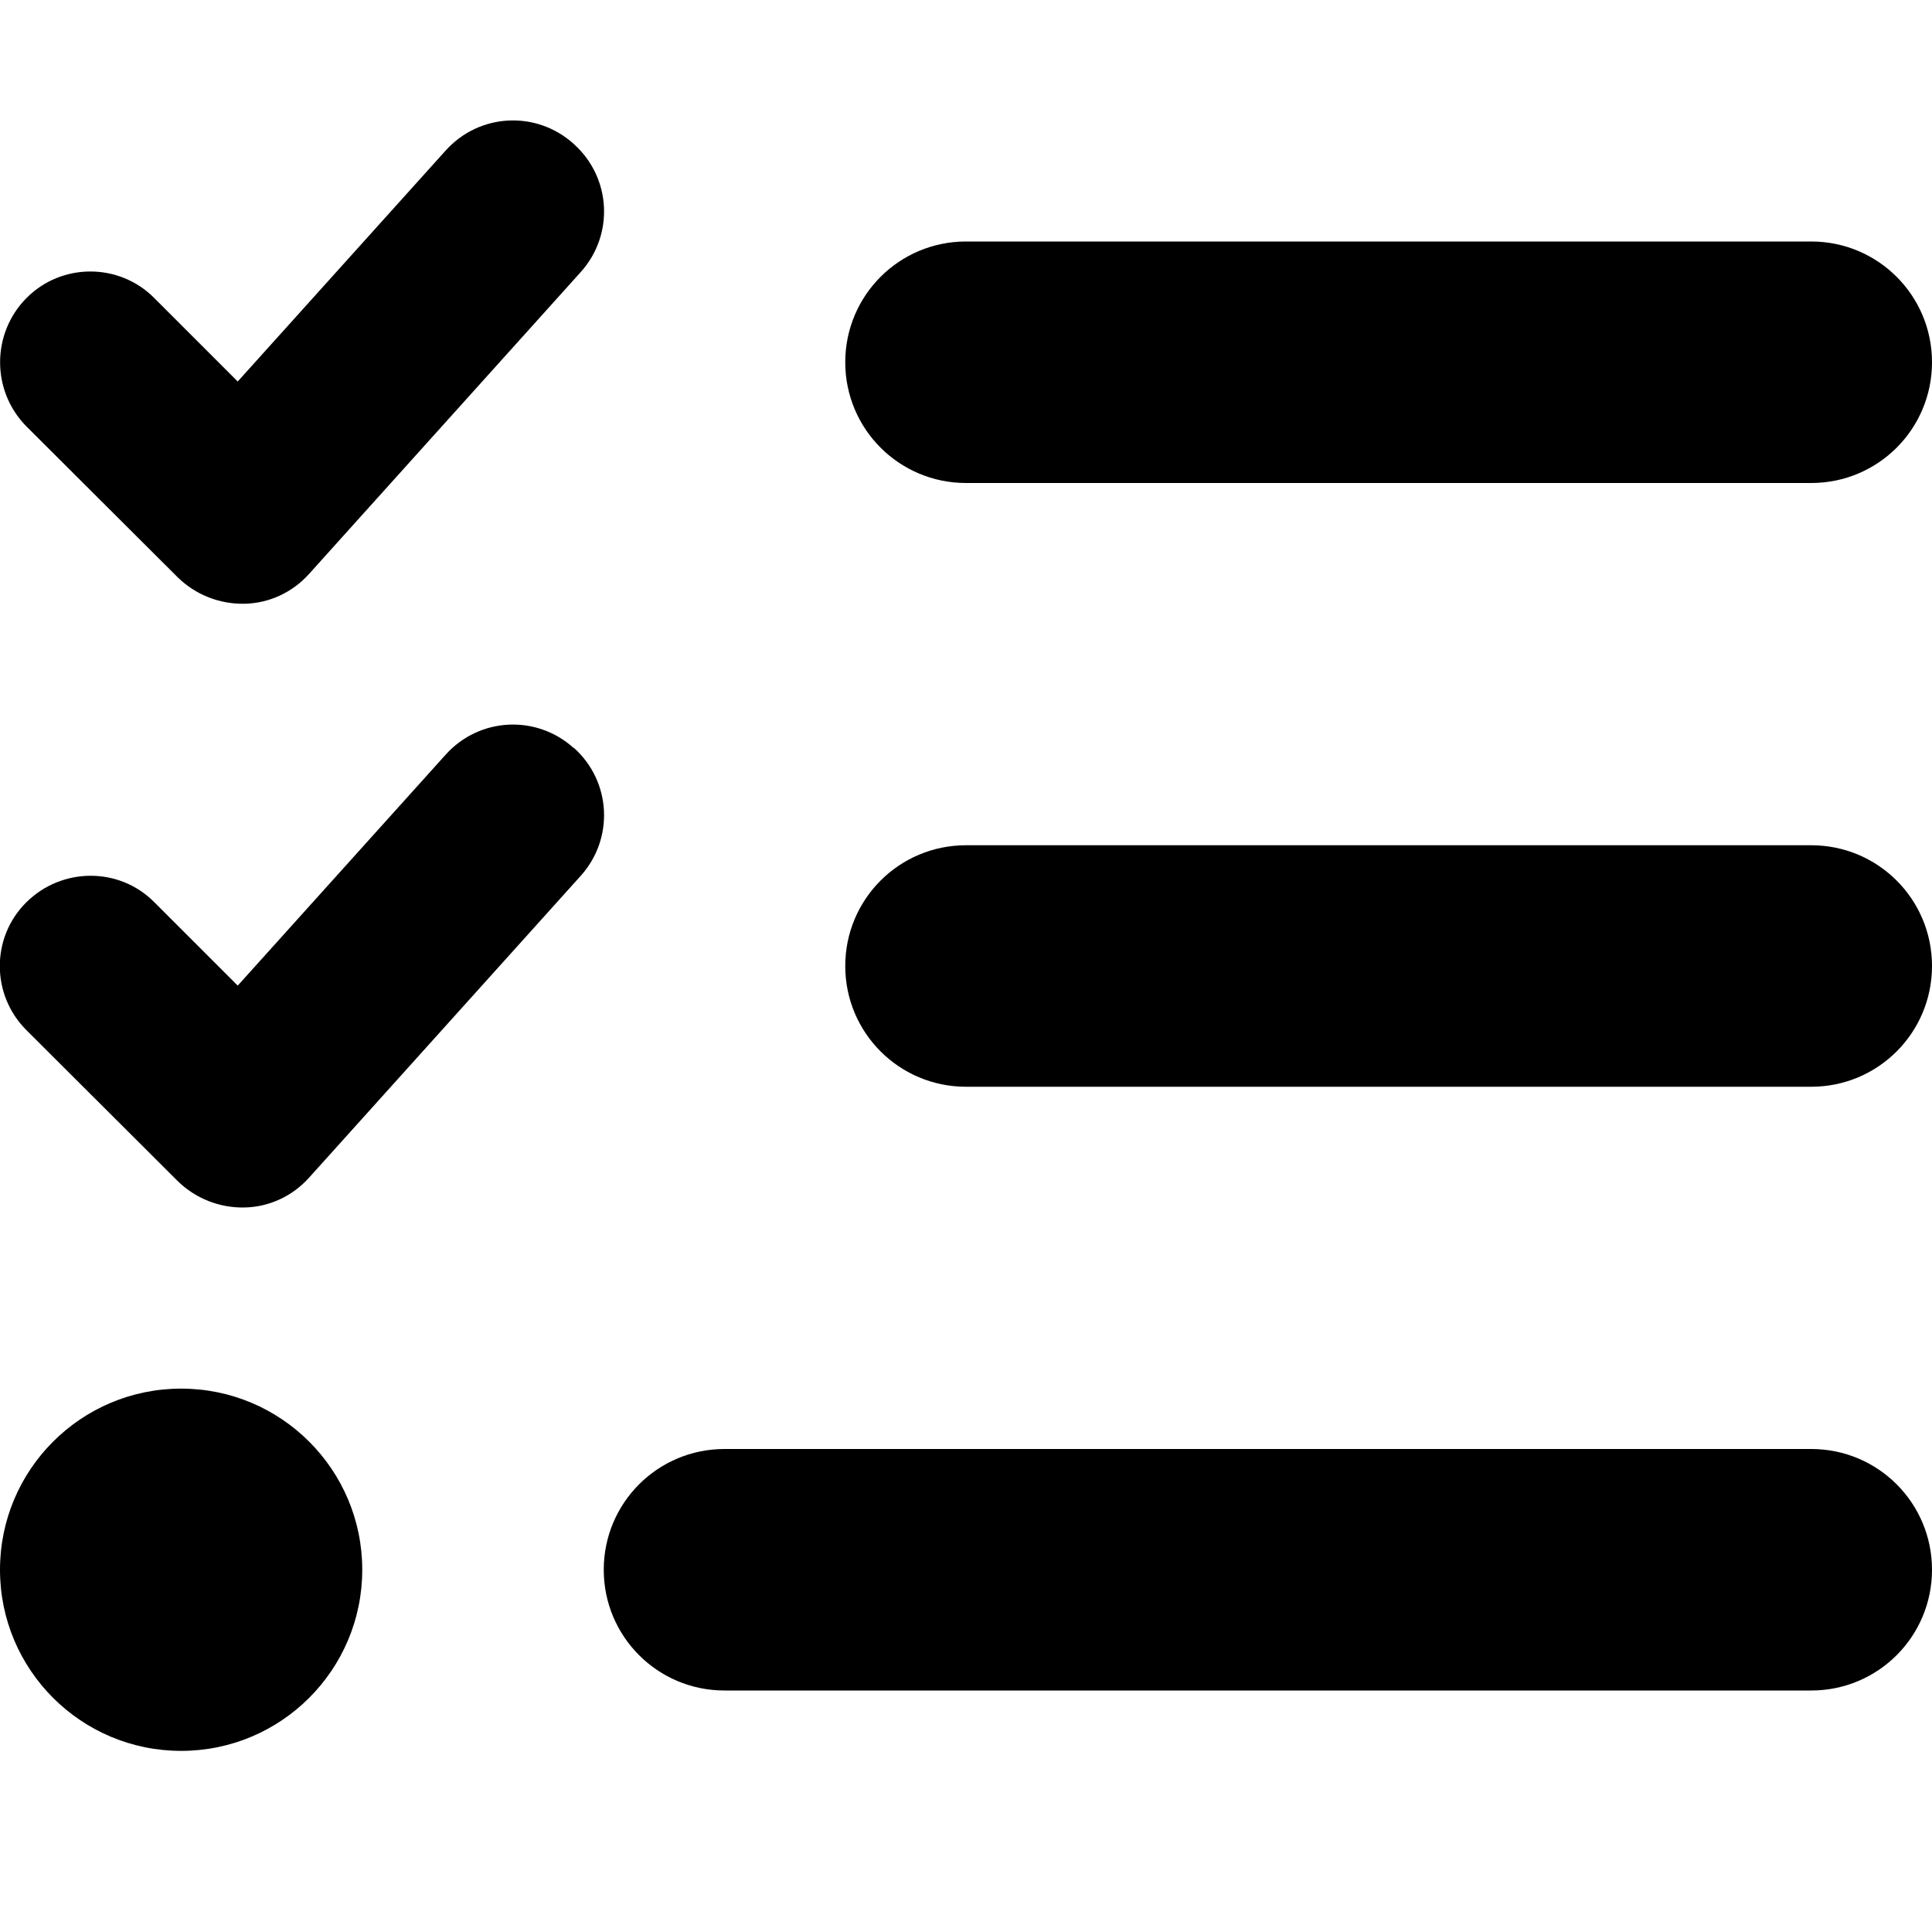
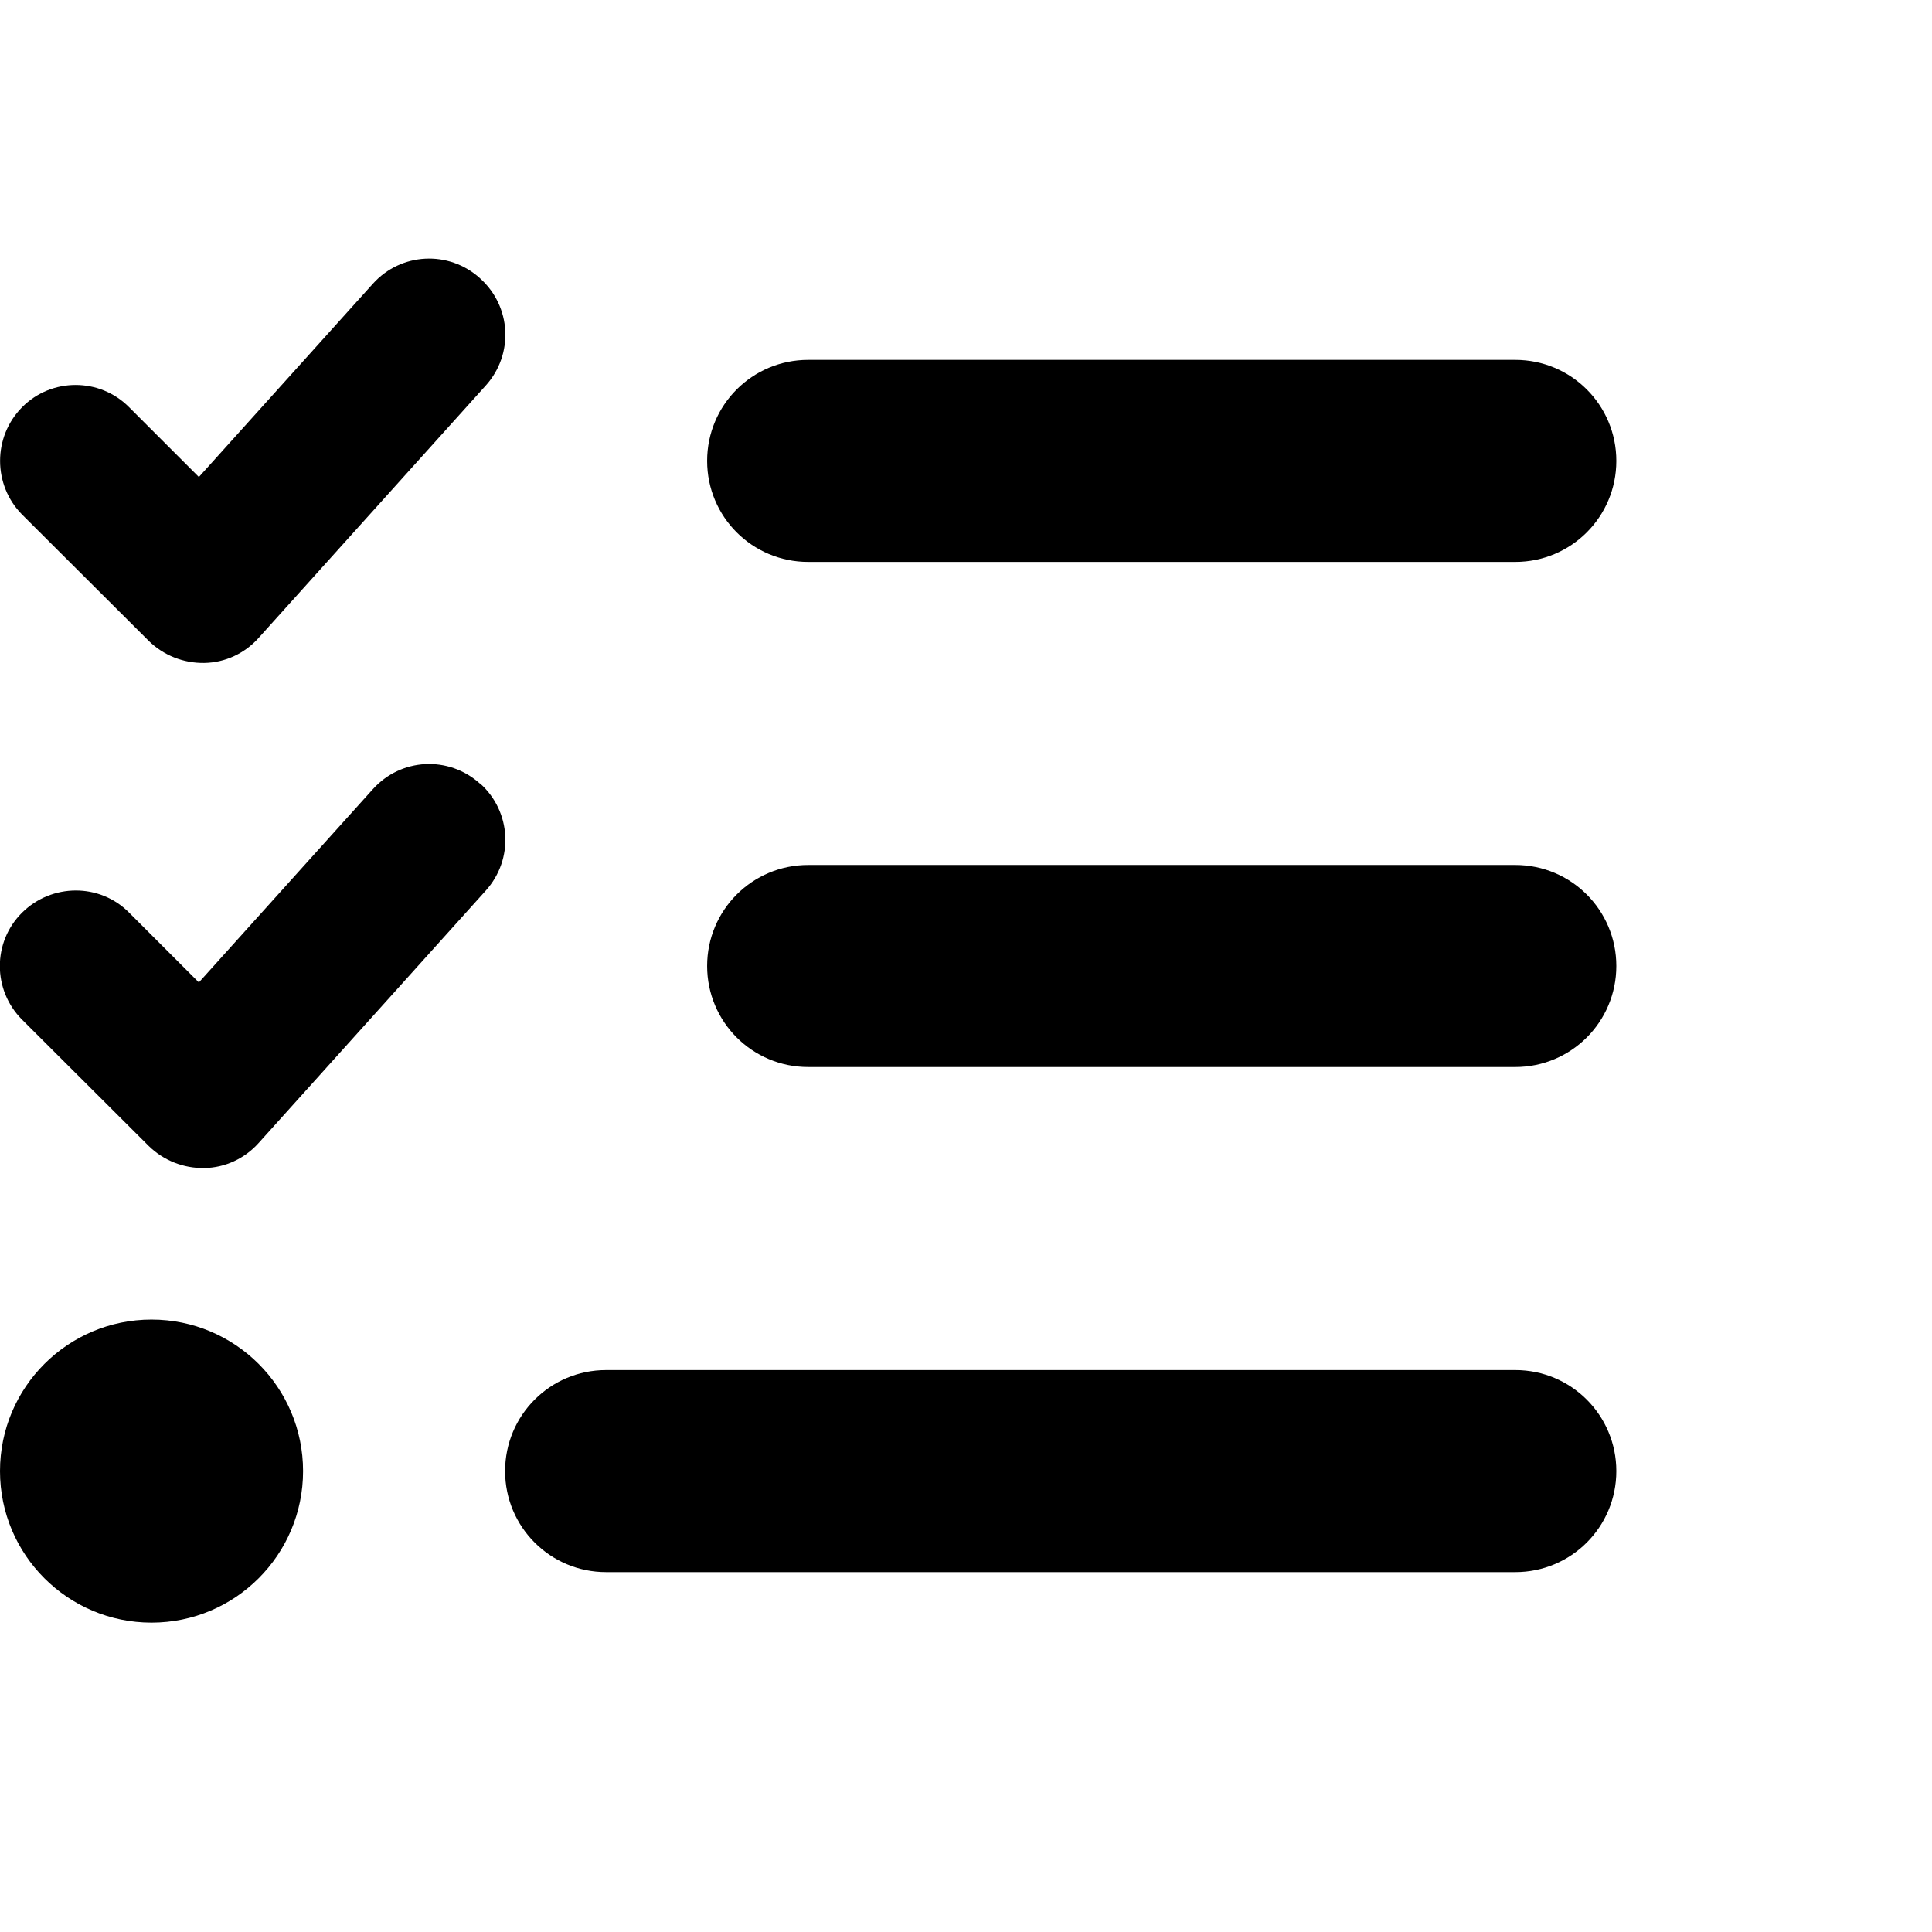
- <svg xmlns="http://www.w3.org/2000/svg" width="40" height="40" viewBox="0 0 512 512">
+ <svg xmlns="http://www.w3.org/2000/svg" width="40" height="40" viewBox="0 0 612 512">
  <path d="M152.1 38.2c9.9 8.9 10.7 24 1.8 33.9l-72 80c-4.4 4.9-10.6 7.8-17.2 7.9s-12.9-2.4-17.6-7L7 113C-2.3 103.6-2.3 88.4 7 79s24.6-9.4 33.9 0l22.1 22.1 55.1-61.2c8.9-9.9 24-10.7 33.9-1.8zm0 160c9.9 8.9 10.7 24 1.8 33.9l-72 80c-4.4 4.9-10.6 7.8-17.2 7.9s-12.9-2.4-17.6-7L7 273c-9.4-9.4-9.4-24.6 0-33.9s24.6-9.4 33.9 0l22.1 22.1 55.1-61.2c8.9-9.9 24-10.7 33.9-1.8zM224 96c0-17.7 14.3-32 32-32l224 0c17.7 0 32 14.3 32 32s-14.3 32-32 32l-224 0c-17.7 0-32-14.3-32-32zm0 160c0-17.7 14.3-32 32-32l224 0c17.7 0 32 14.3 32 32s-14.3 32-32 32l-224 0c-17.7 0-32-14.3-32-32zM160 416c0-17.7 14.3-32 32-32l288 0c17.7 0 32 14.3 32 32s-14.3 32-32 32l-288 0c-17.7 0-32-14.3-32-32zM48 368a48 48 0 1 1 0 96 48 48 0 1 1 0-96z" class="theme-primary-fill" />
</svg>
